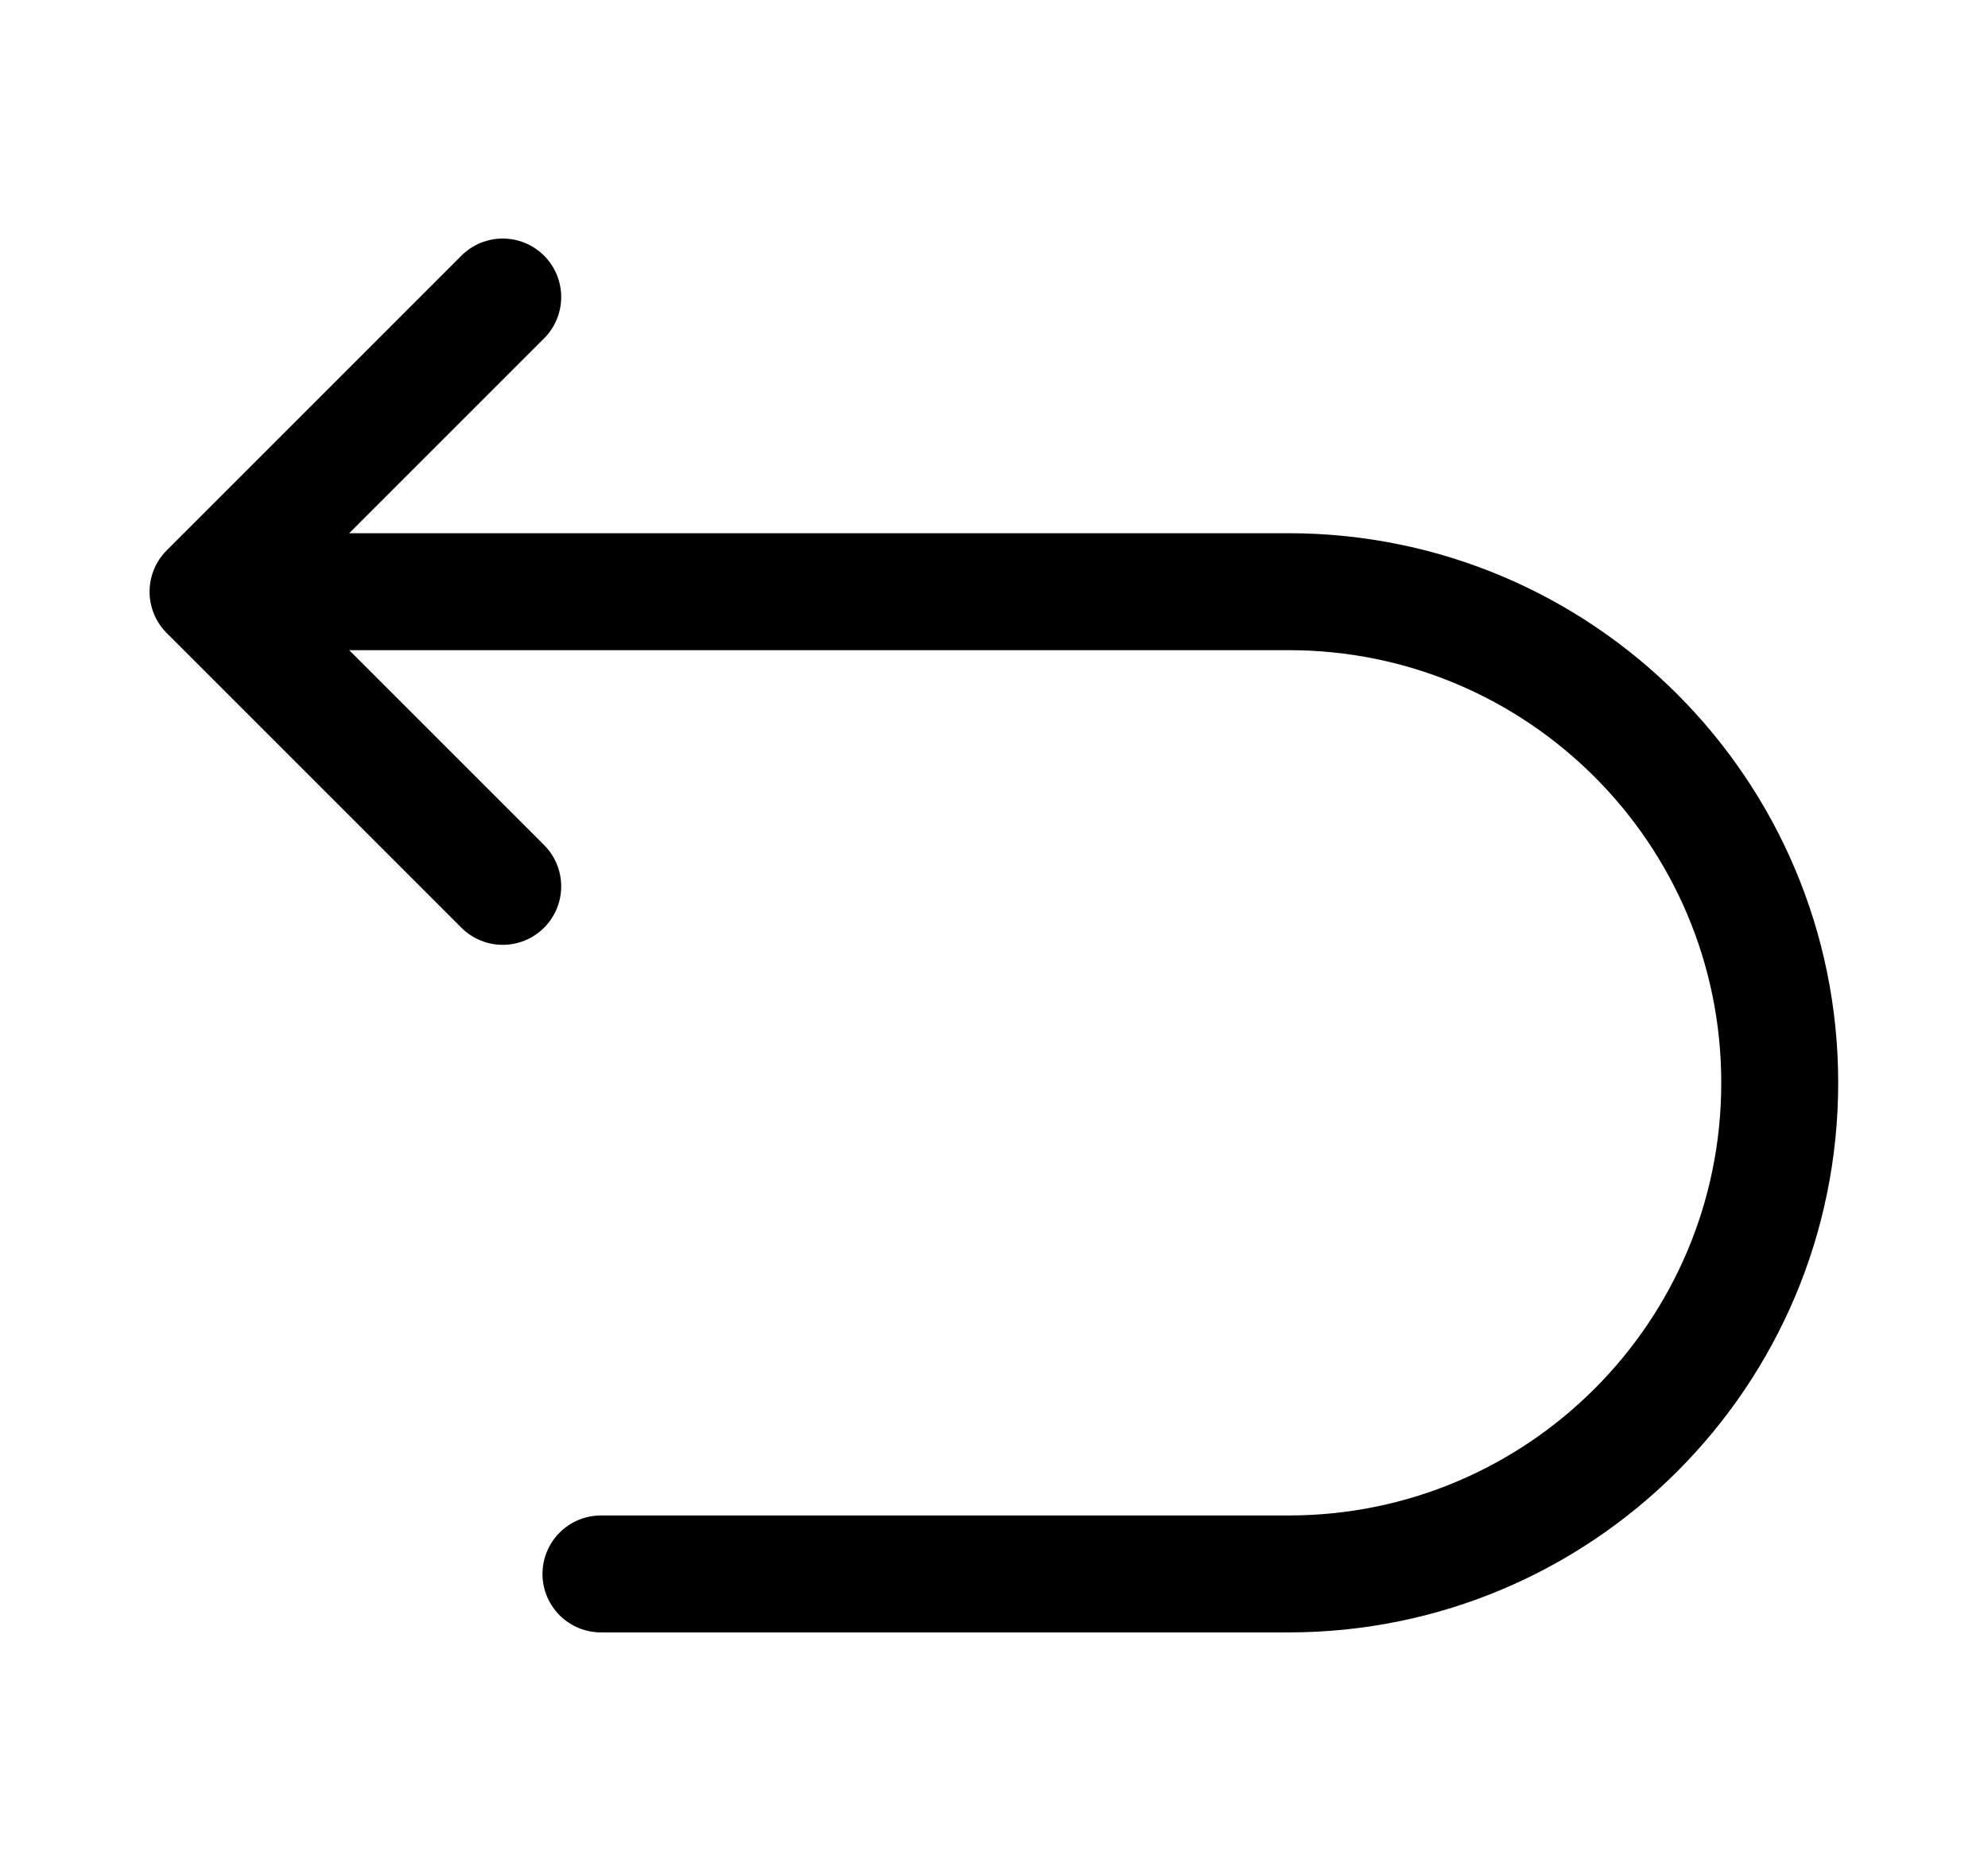
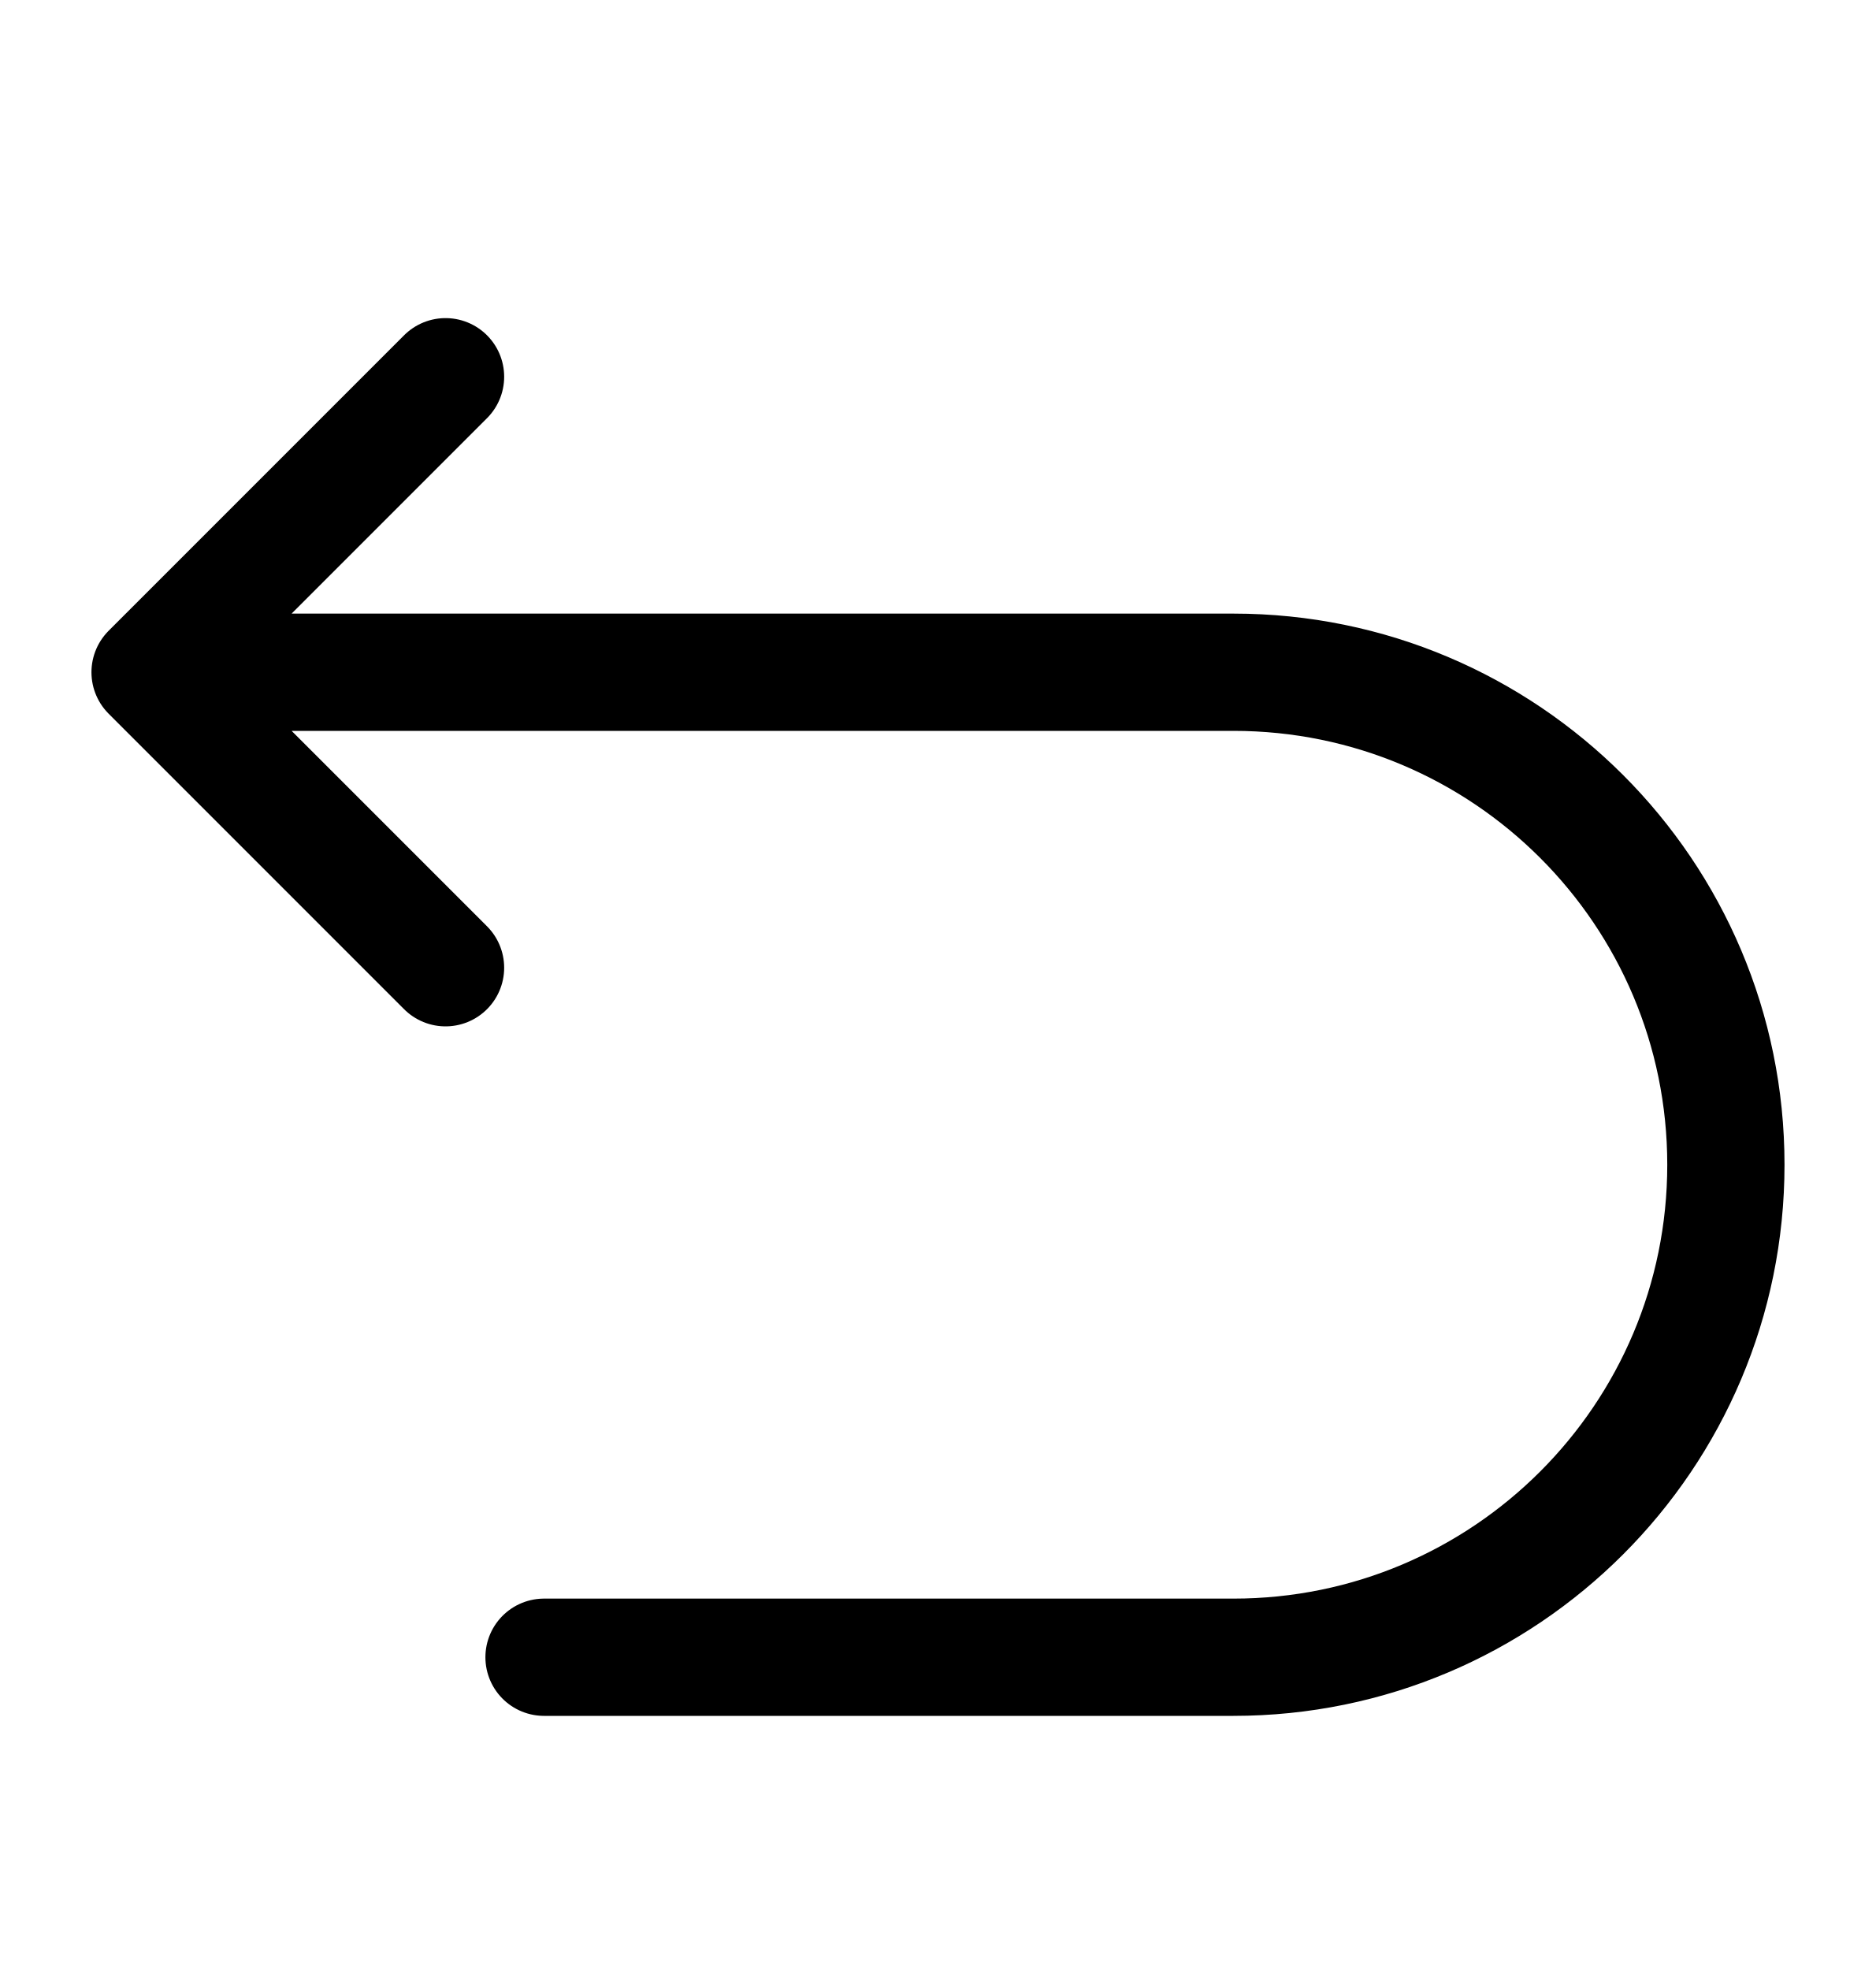
- <svg xmlns="http://www.w3.org/2000/svg" viewBox="0 0 17 16" fill="none">
-   <path d="M1.779 5.06H11.019C13.339 5.06 15.219 6.94 15.219 9.26C15.219 11.58 13.339 13.46 11.019 13.46H5.139M1.779 5.06L4.299 2.54M1.779 5.06L4.299 7.58" stroke="currentColor" stroke-linecap="round" stroke-linejoin="round" />
+ <svg xmlns="http://www.w3.org/2000/svg" width="20" height="21" viewBox="0 0 20 21" fill="none">
+   <g id="icon / undo / m">
+     <path id="Vector" d="M1.6 7.166H13.15C16.049 7.166 18.4 9.516 18.4 12.416C18.4 15.315 16.049 17.666 13.15 17.666H5.8M1.6 7.166L4.75 4.016M1.6 7.166L4.75 10.316" stroke="currentColor" stroke-width="1.25" stroke-linecap="round" stroke-linejoin="round" />
+   </g>
</svg>
